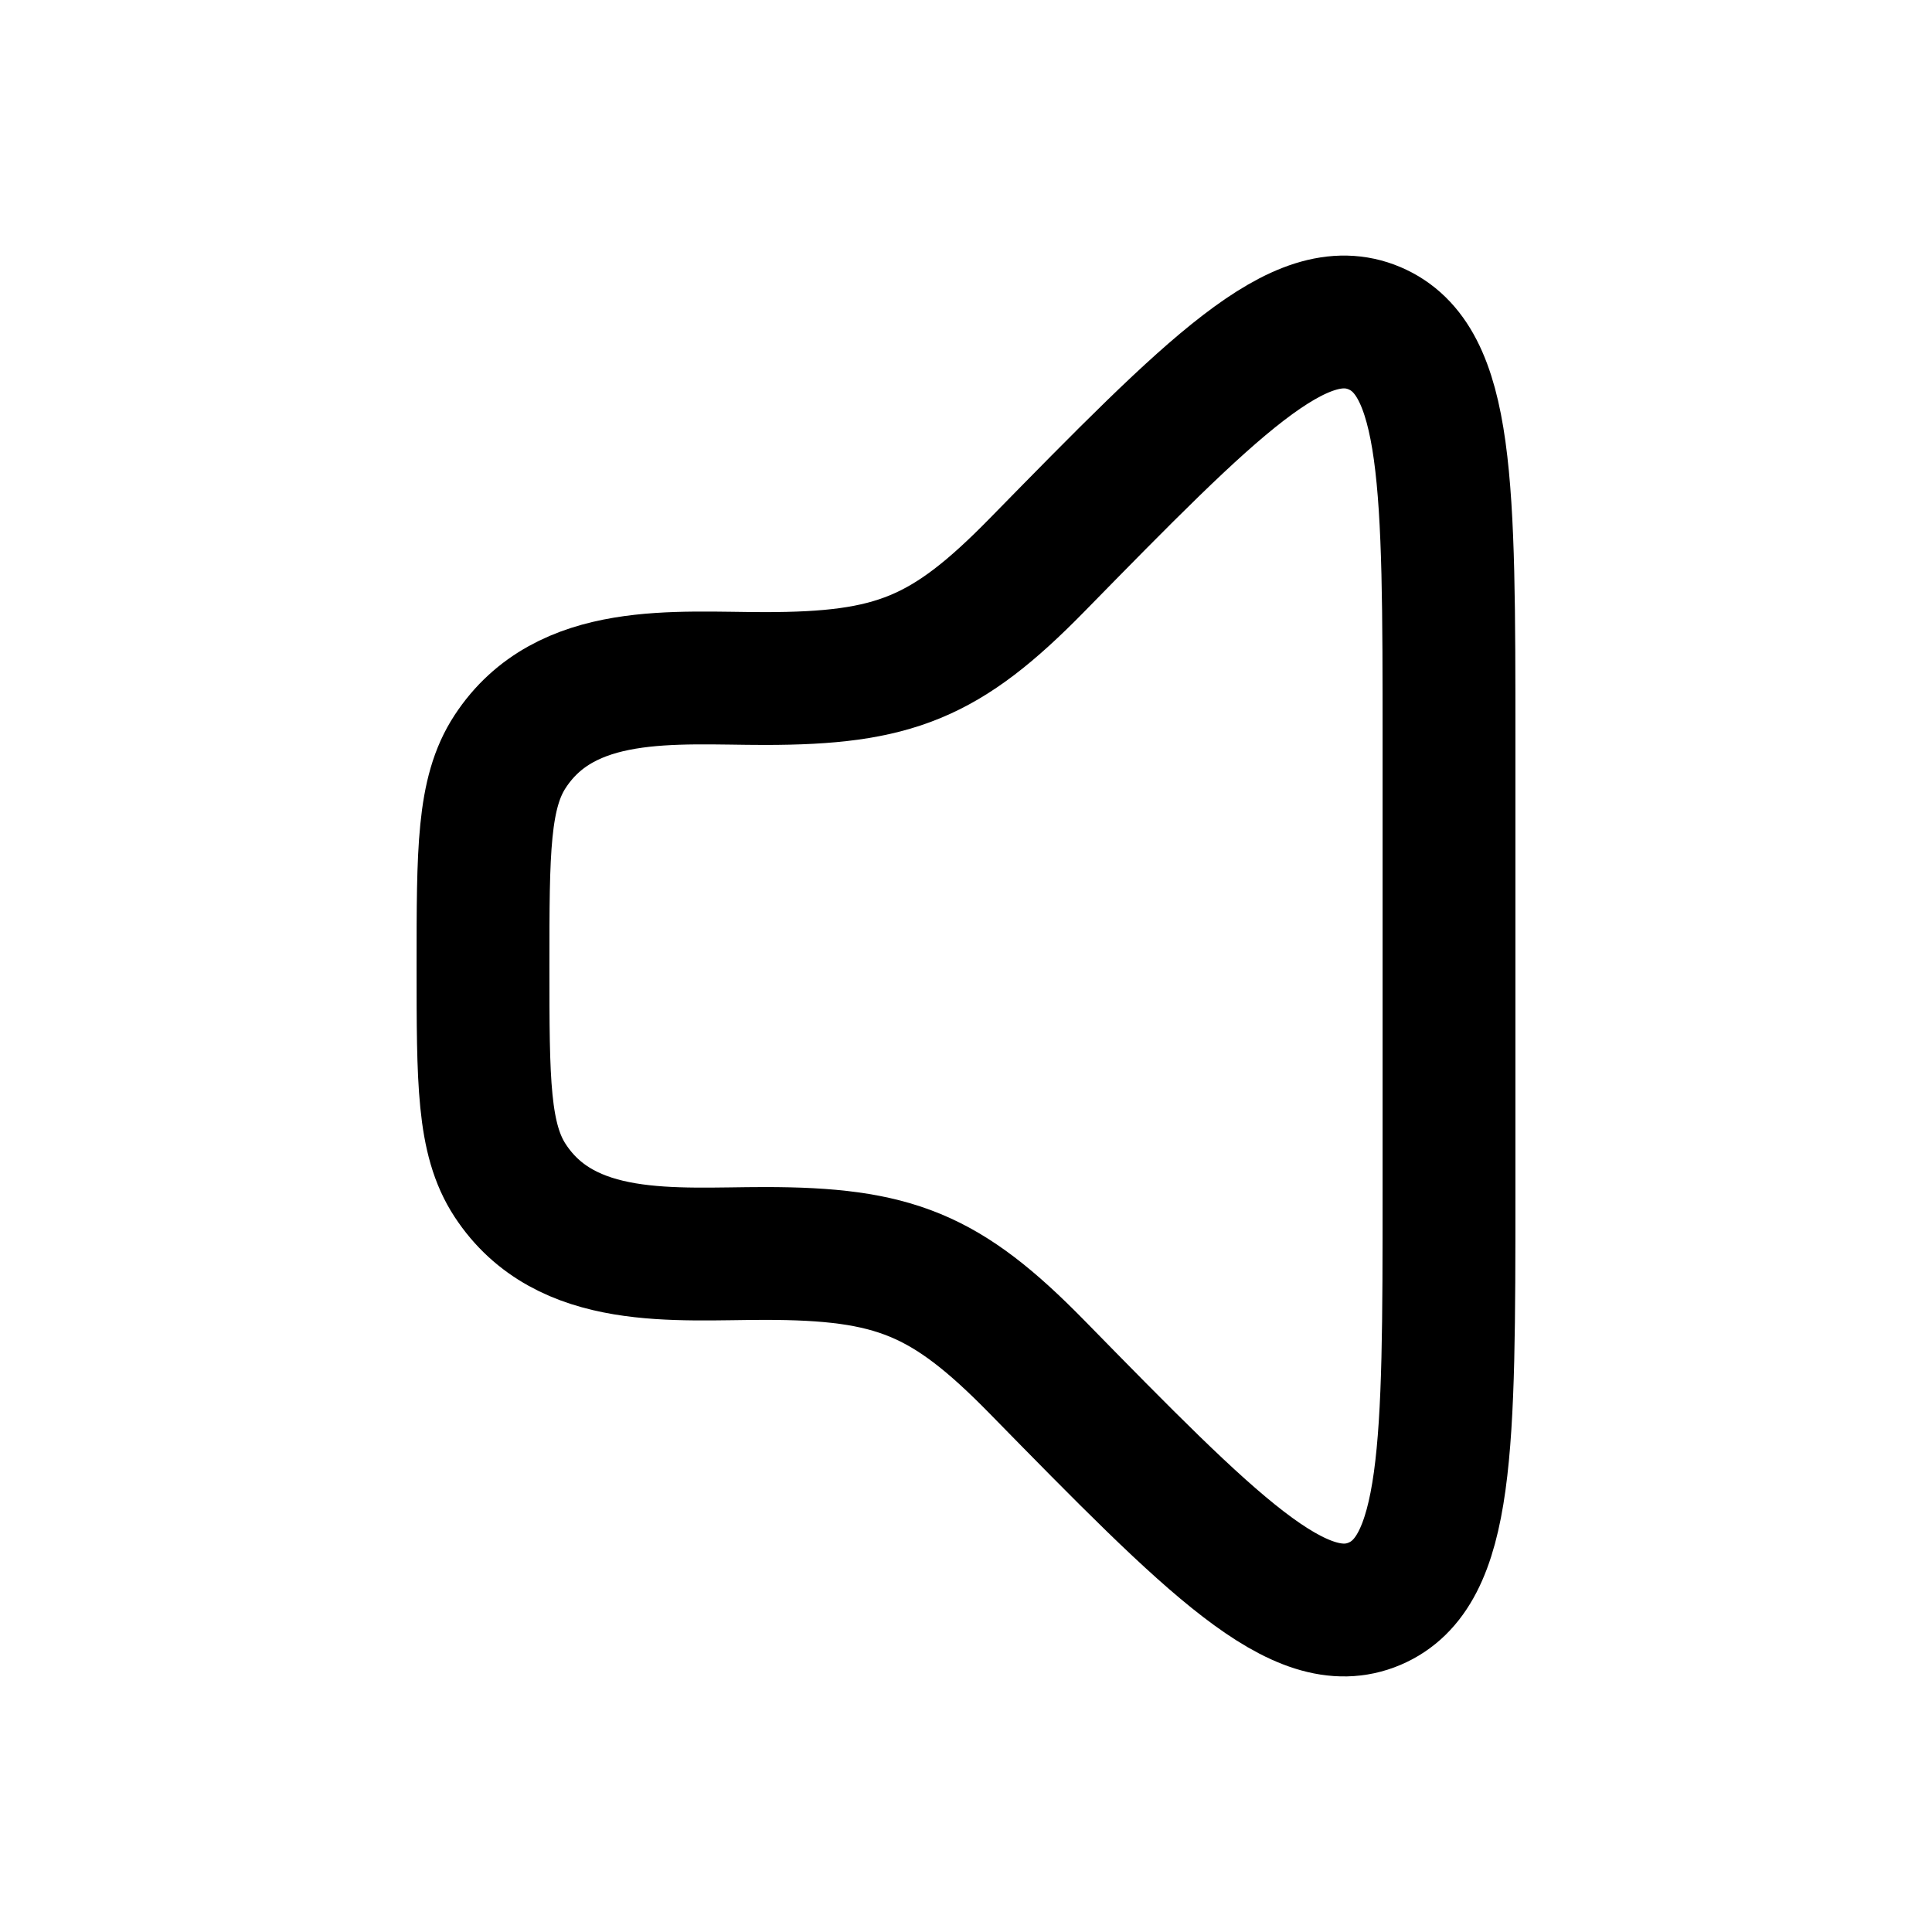
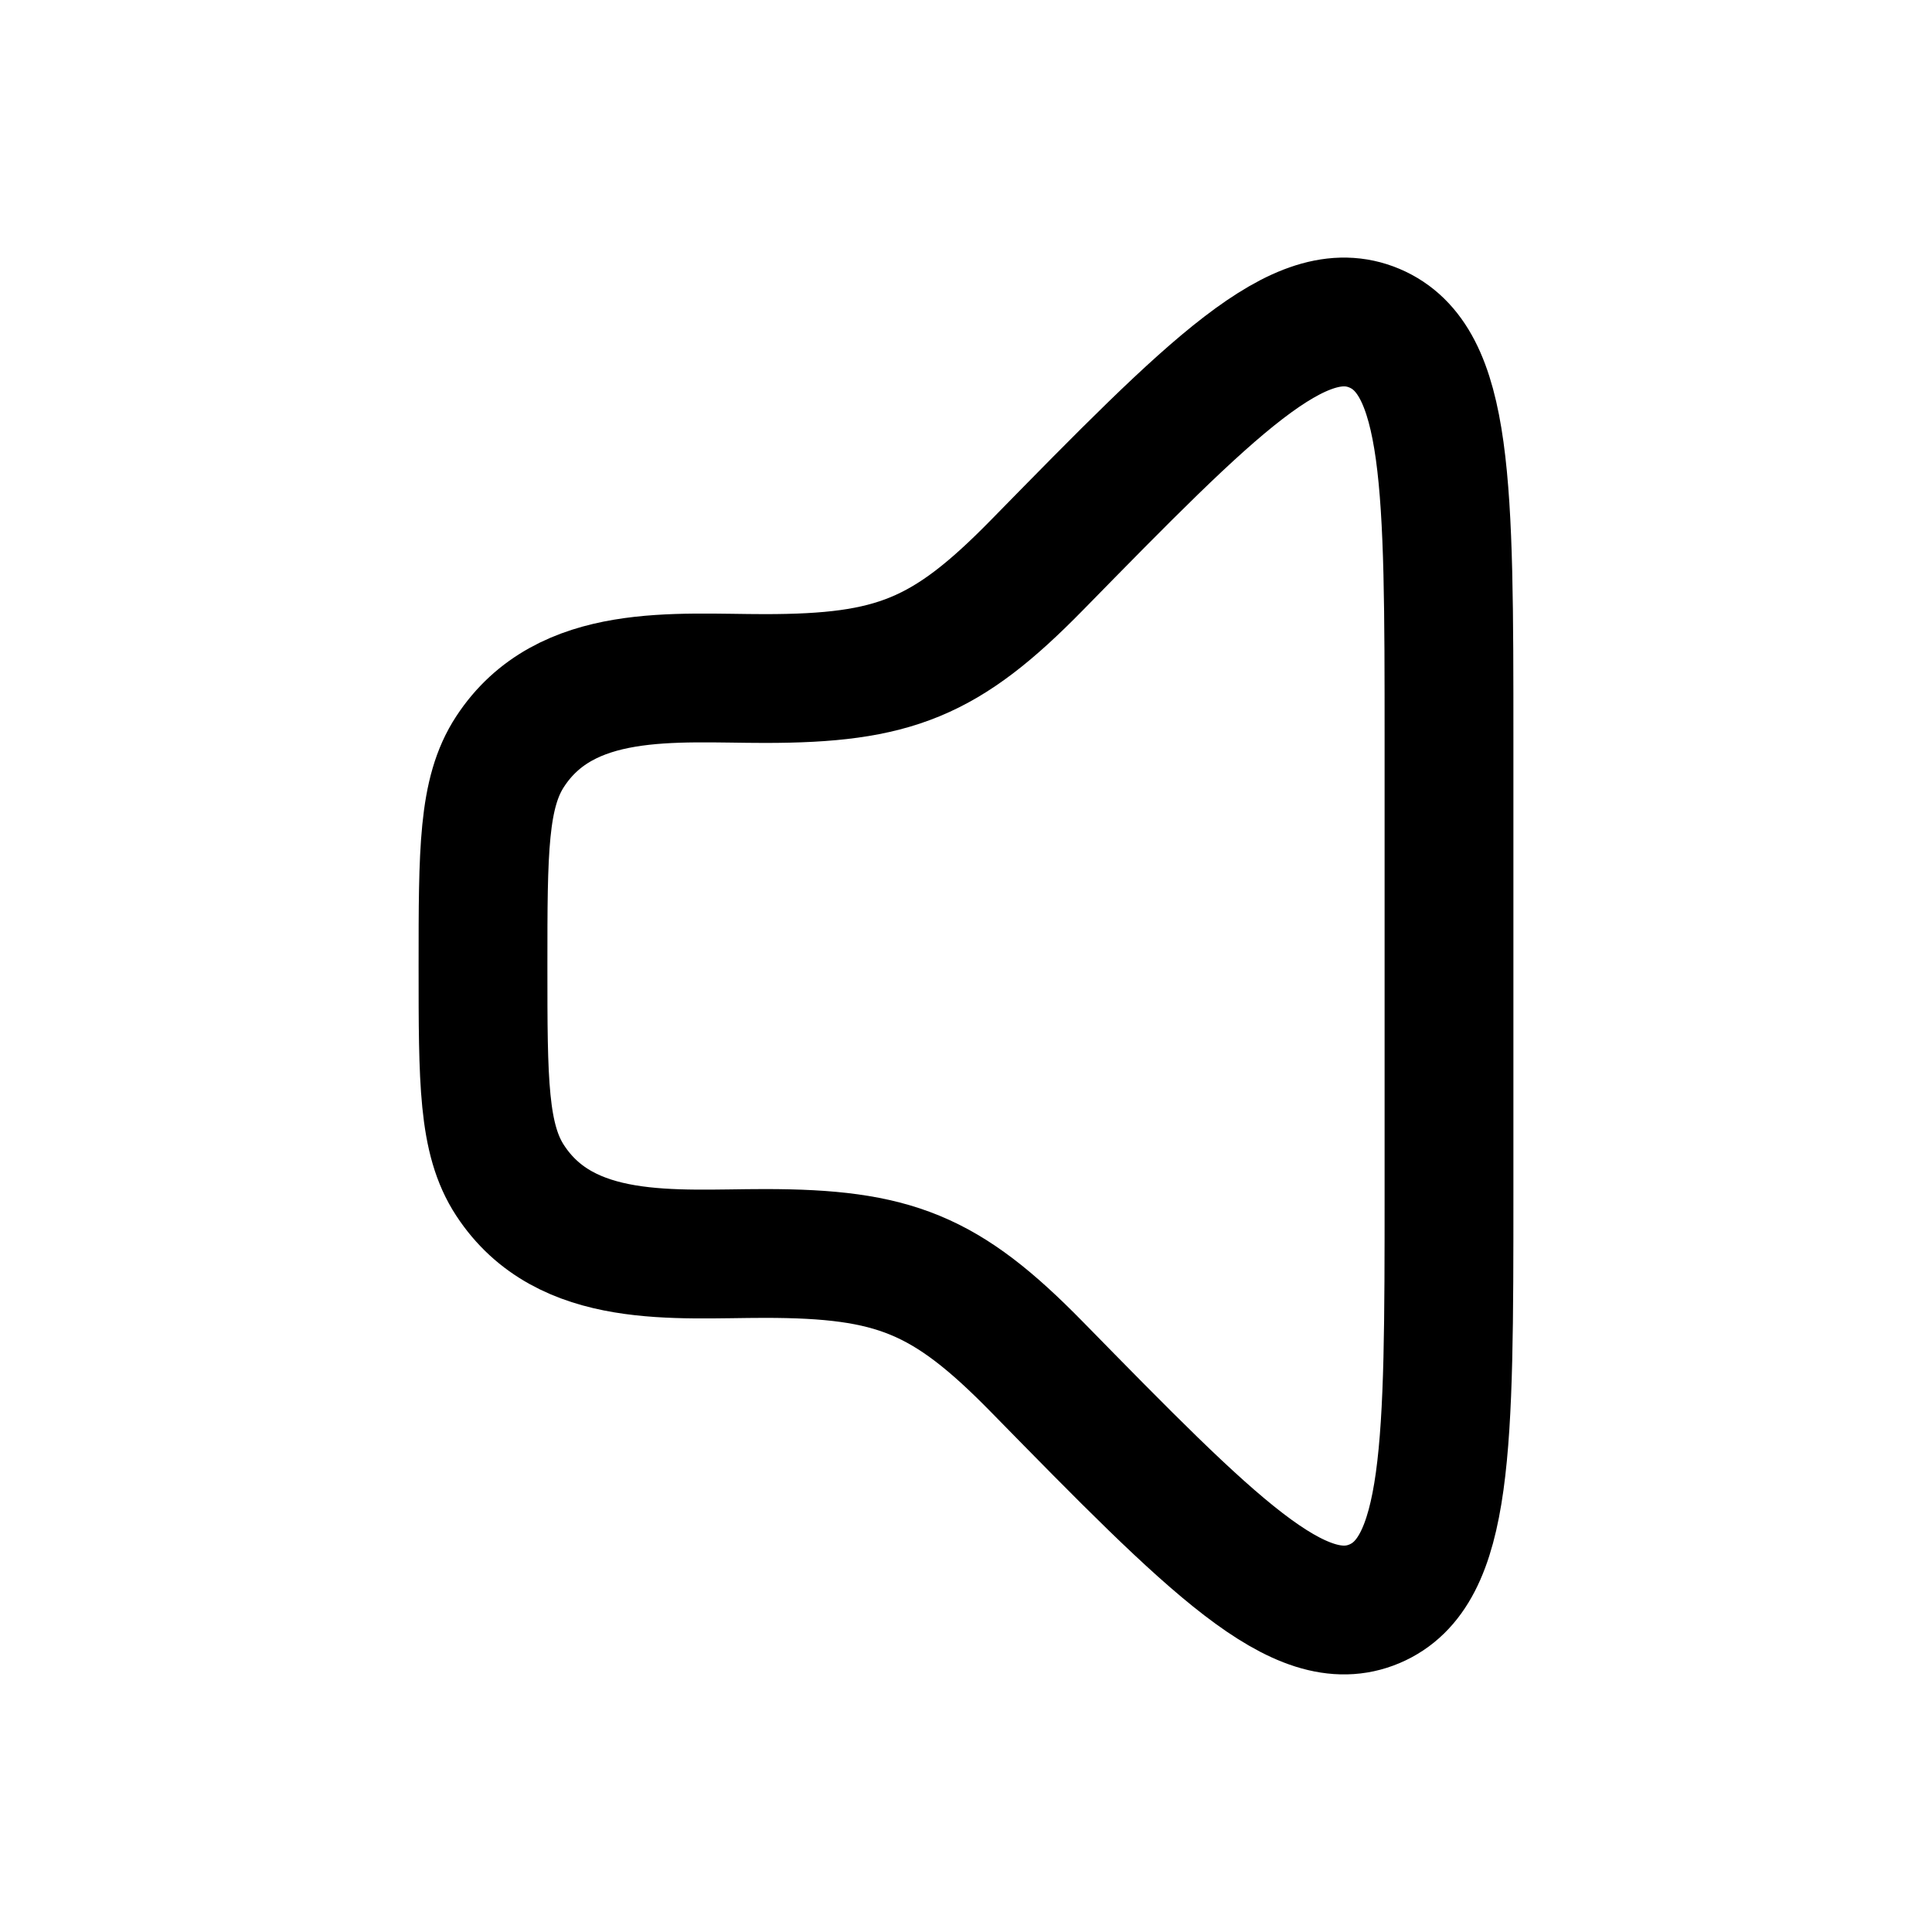
<svg xmlns="http://www.w3.org/2000/svg" width="24" height="24" viewBox="0 0 24 24" fill="none">
-   <path d="M18 14.813V9.187C18 6.041 18 4.469 17.074 4.077C16.148 3.686 15.058 4.798 12.879 7.022C11.75 8.174 11.106 8.429 9.5 8.429C8.388 8.429 7.027 8.281 6.337 9.336C6 9.85 6 10.567 6 12C6 13.433 6 14.15 6.337 14.664C7.027 15.719 8.388 15.571 9.5 15.571C11.106 15.571 11.75 15.826 12.879 16.978C15.058 19.202 16.148 20.314 17.074 19.923C18 19.531 18 17.959 18 14.813Z" stroke-width="1.65" stroke-linecap="round" stroke-linejoin="round" stroke="currentColor" />
+   <path d="M18 14.813V9.187C18 6.041 18 4.469 17.074 4.077C16.148 3.686 15.058 4.798 12.879 7.022C11.75 8.174 11.106 8.429 9.5 8.429C8.388 8.429 7.027 8.281 6.337 9.336C6 9.85 6 10.567 6 12C6 13.433 6 14.15 6.337 14.664C7.027 15.719 8.388 15.571 9.5 15.571C11.106 15.571 11.75 15.826 12.879 16.978C15.058 19.202 16.148 20.314 17.074 19.923C18 19.531 18 17.959 18 14.813Z" stroke-width="1.6" stroke-linecap="round" stroke-linejoin="round" stroke="currentColor" />
</svg>
